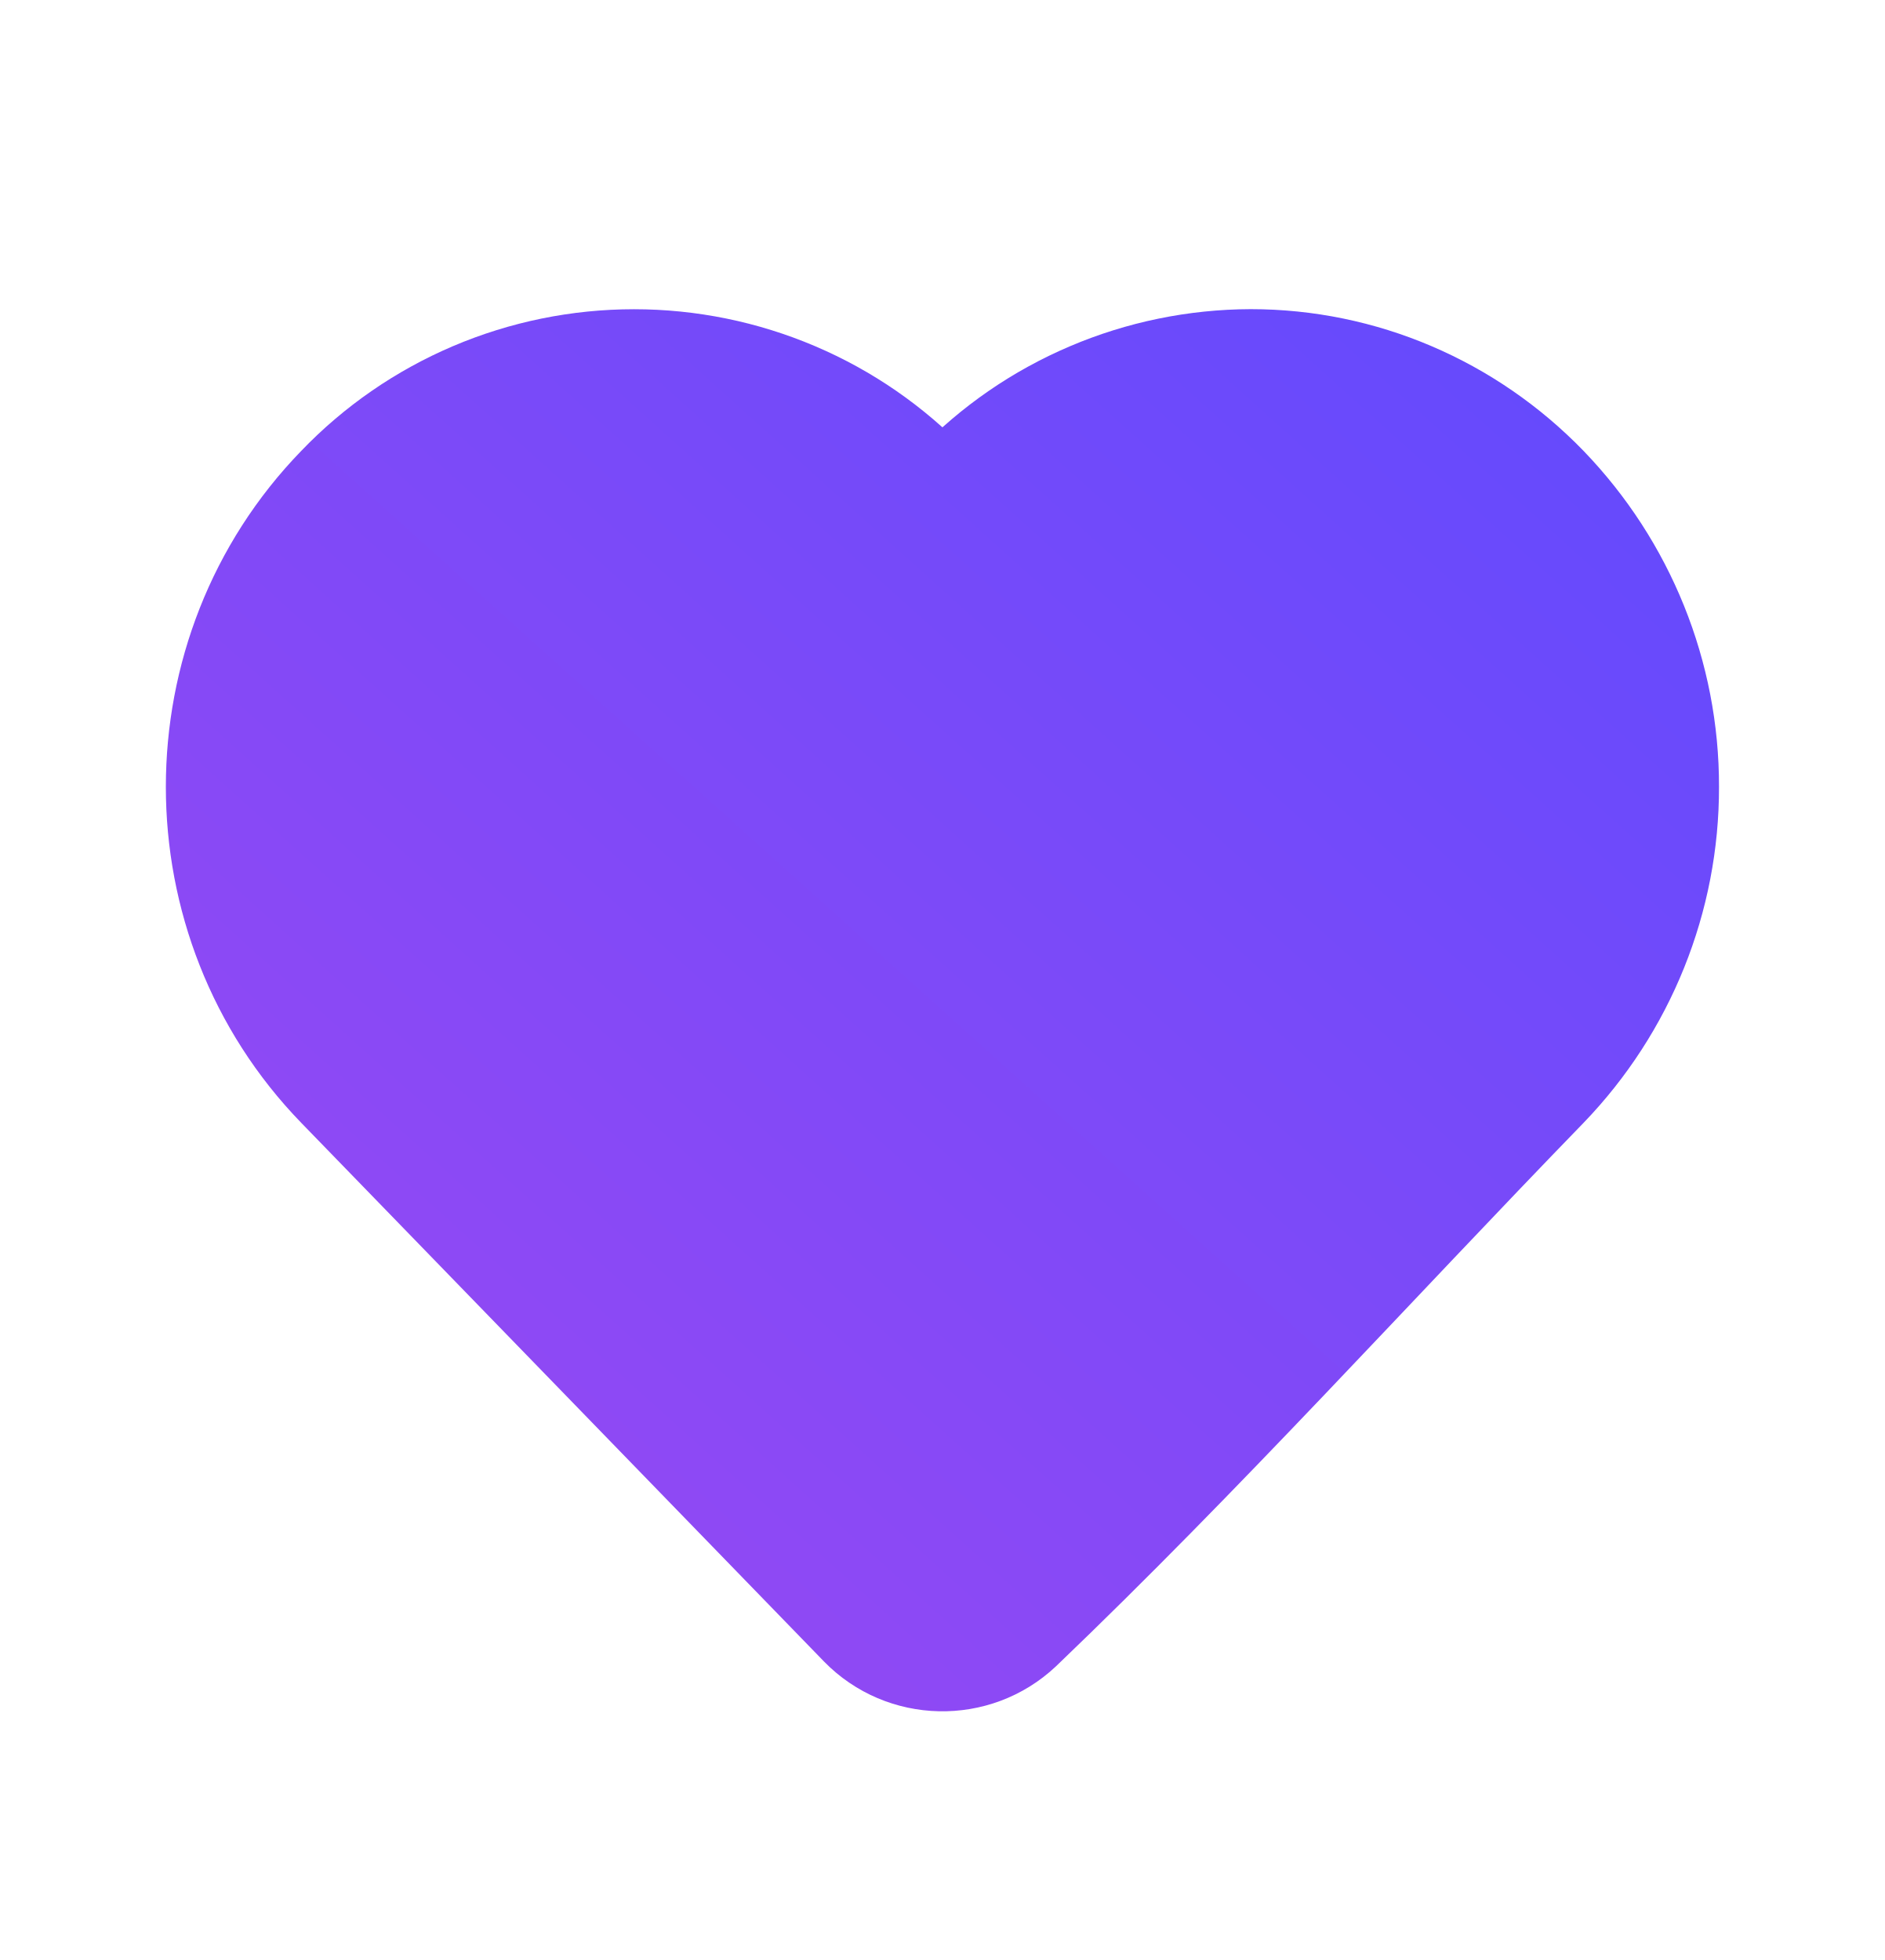
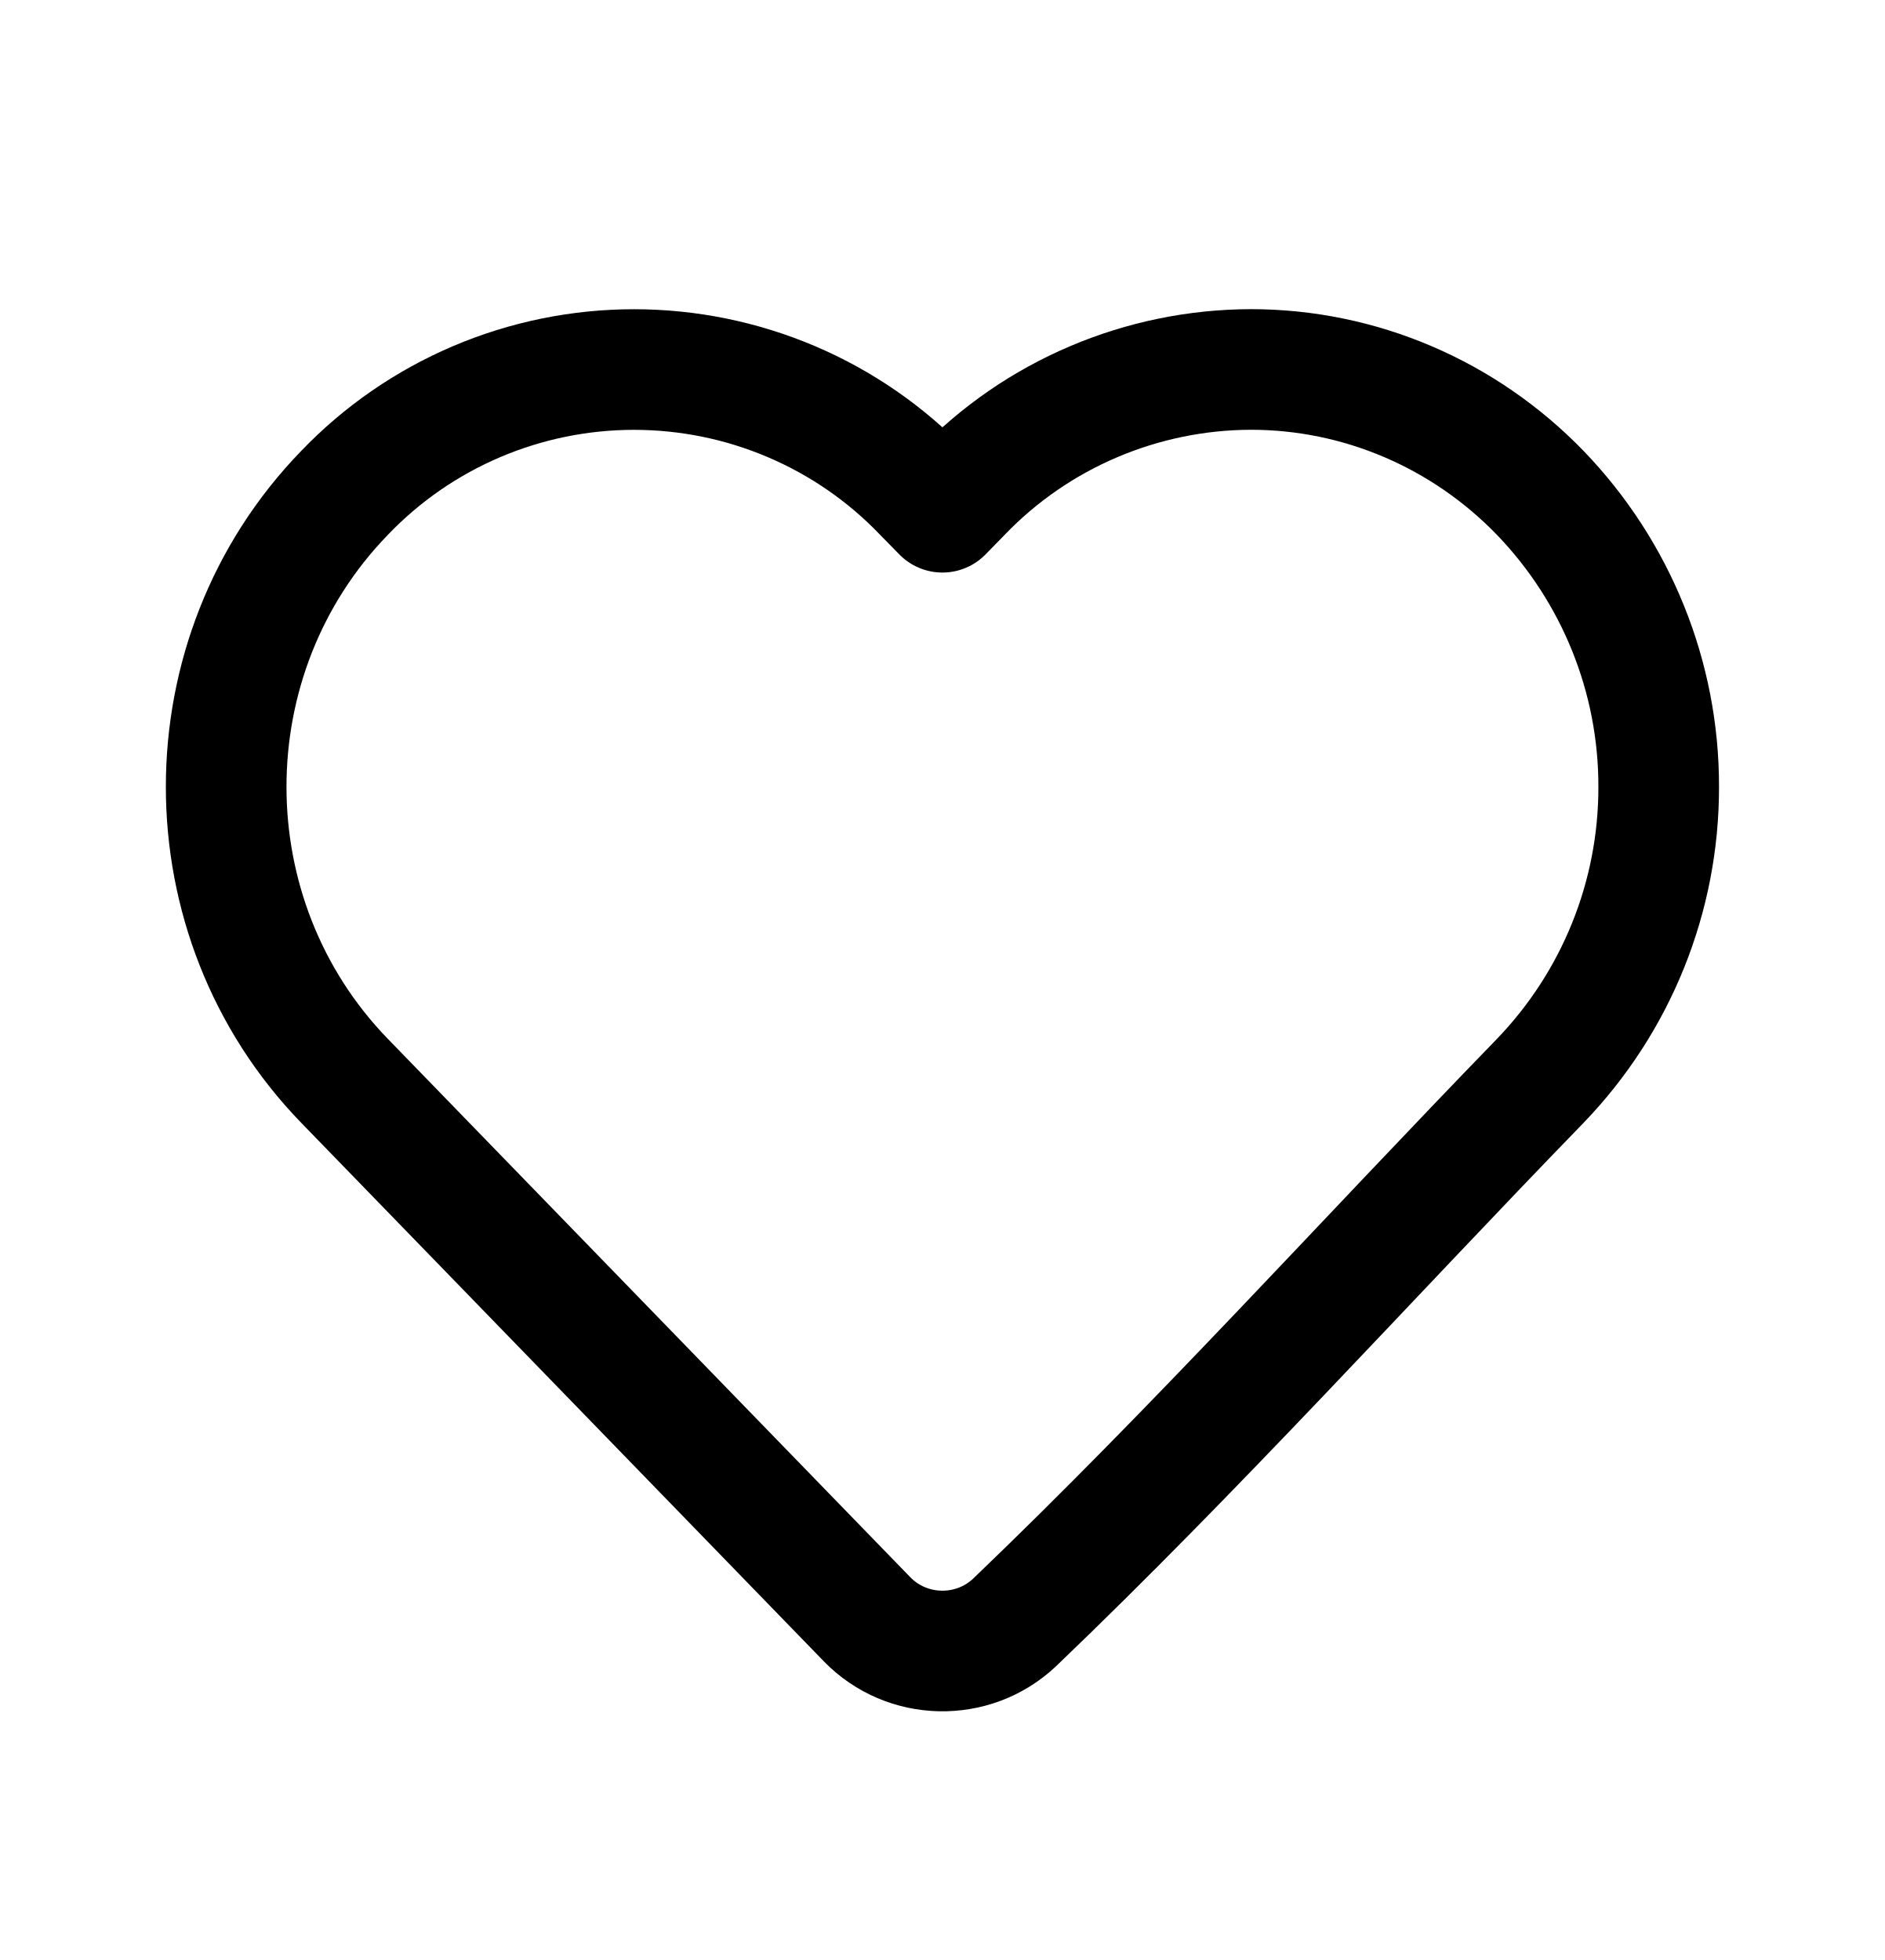
<svg width="25" height="26" viewBox="0 0 25 26">
-   <defs>
-     <linearGradient id="favoritesGradient" x1="100%" y1="0%" x2="0%" y2="100%">
-       <stop offset="0%" stop-color="#634AFD" />
-       <stop offset="100%" stop-color="#9A49F2" />
-     </linearGradient>
-   </defs>
  <g id="Icon / Heart">
    <g id="Group">
-       <path id="Vector" d="M22 10.437C22.003 11.891 21.44 13.289 20.429 14.338C18.11 16.728 15.86 19.221 13.456 21.523C12.904 22.043 12.029 22.024 11.501 21.481L4.571 14.339C2.476 12.18 2.476 8.695 4.571 6.537C5.066 6.02 5.662 5.609 6.321 5.328C6.981 5.047 7.691 4.902 8.409 4.902C9.127 4.902 9.837 5.047 10.497 5.328C11.157 5.609 11.752 6.02 12.247 6.537L12.5 6.795L12.752 6.537C13.248 6.021 13.843 5.611 14.503 5.33C15.162 5.049 15.872 4.903 16.59 4.901C18.034 4.901 19.414 5.49 20.428 6.537C21.439 7.586 22.003 8.984 22 10.437V10.437Z" fill="url(#favoritesGradient)" stroke="url(#favoritesGradient)" stroke-width="1.6" stroke-linejoin="round" />
+       <path id="Vector" d="M22 10.437C22.003 11.891 21.44 13.289 20.429 14.338C18.11 16.728 15.86 19.221 13.456 21.523C12.904 22.043 12.029 22.024 11.501 21.481L4.571 14.339C2.476 12.18 2.476 8.695 4.571 6.537C5.066 6.02 5.662 5.609 6.321 5.328C6.981 5.047 7.691 4.902 8.409 4.902C9.127 4.902 9.837 5.047 10.497 5.328C11.157 5.609 11.752 6.02 12.247 6.537L12.5 6.795L12.752 6.537C13.248 6.021 13.843 5.611 14.503 5.33C15.162 5.049 15.872 4.903 16.59 4.901C18.034 4.901 19.414 5.49 20.428 6.537C21.439 7.586 22.003 8.984 22 10.437V10.437Z" stroke="#000" stroke-width="1.6" stroke-linejoin="round" fill="none" />
    </g>
  </g>
</svg>
